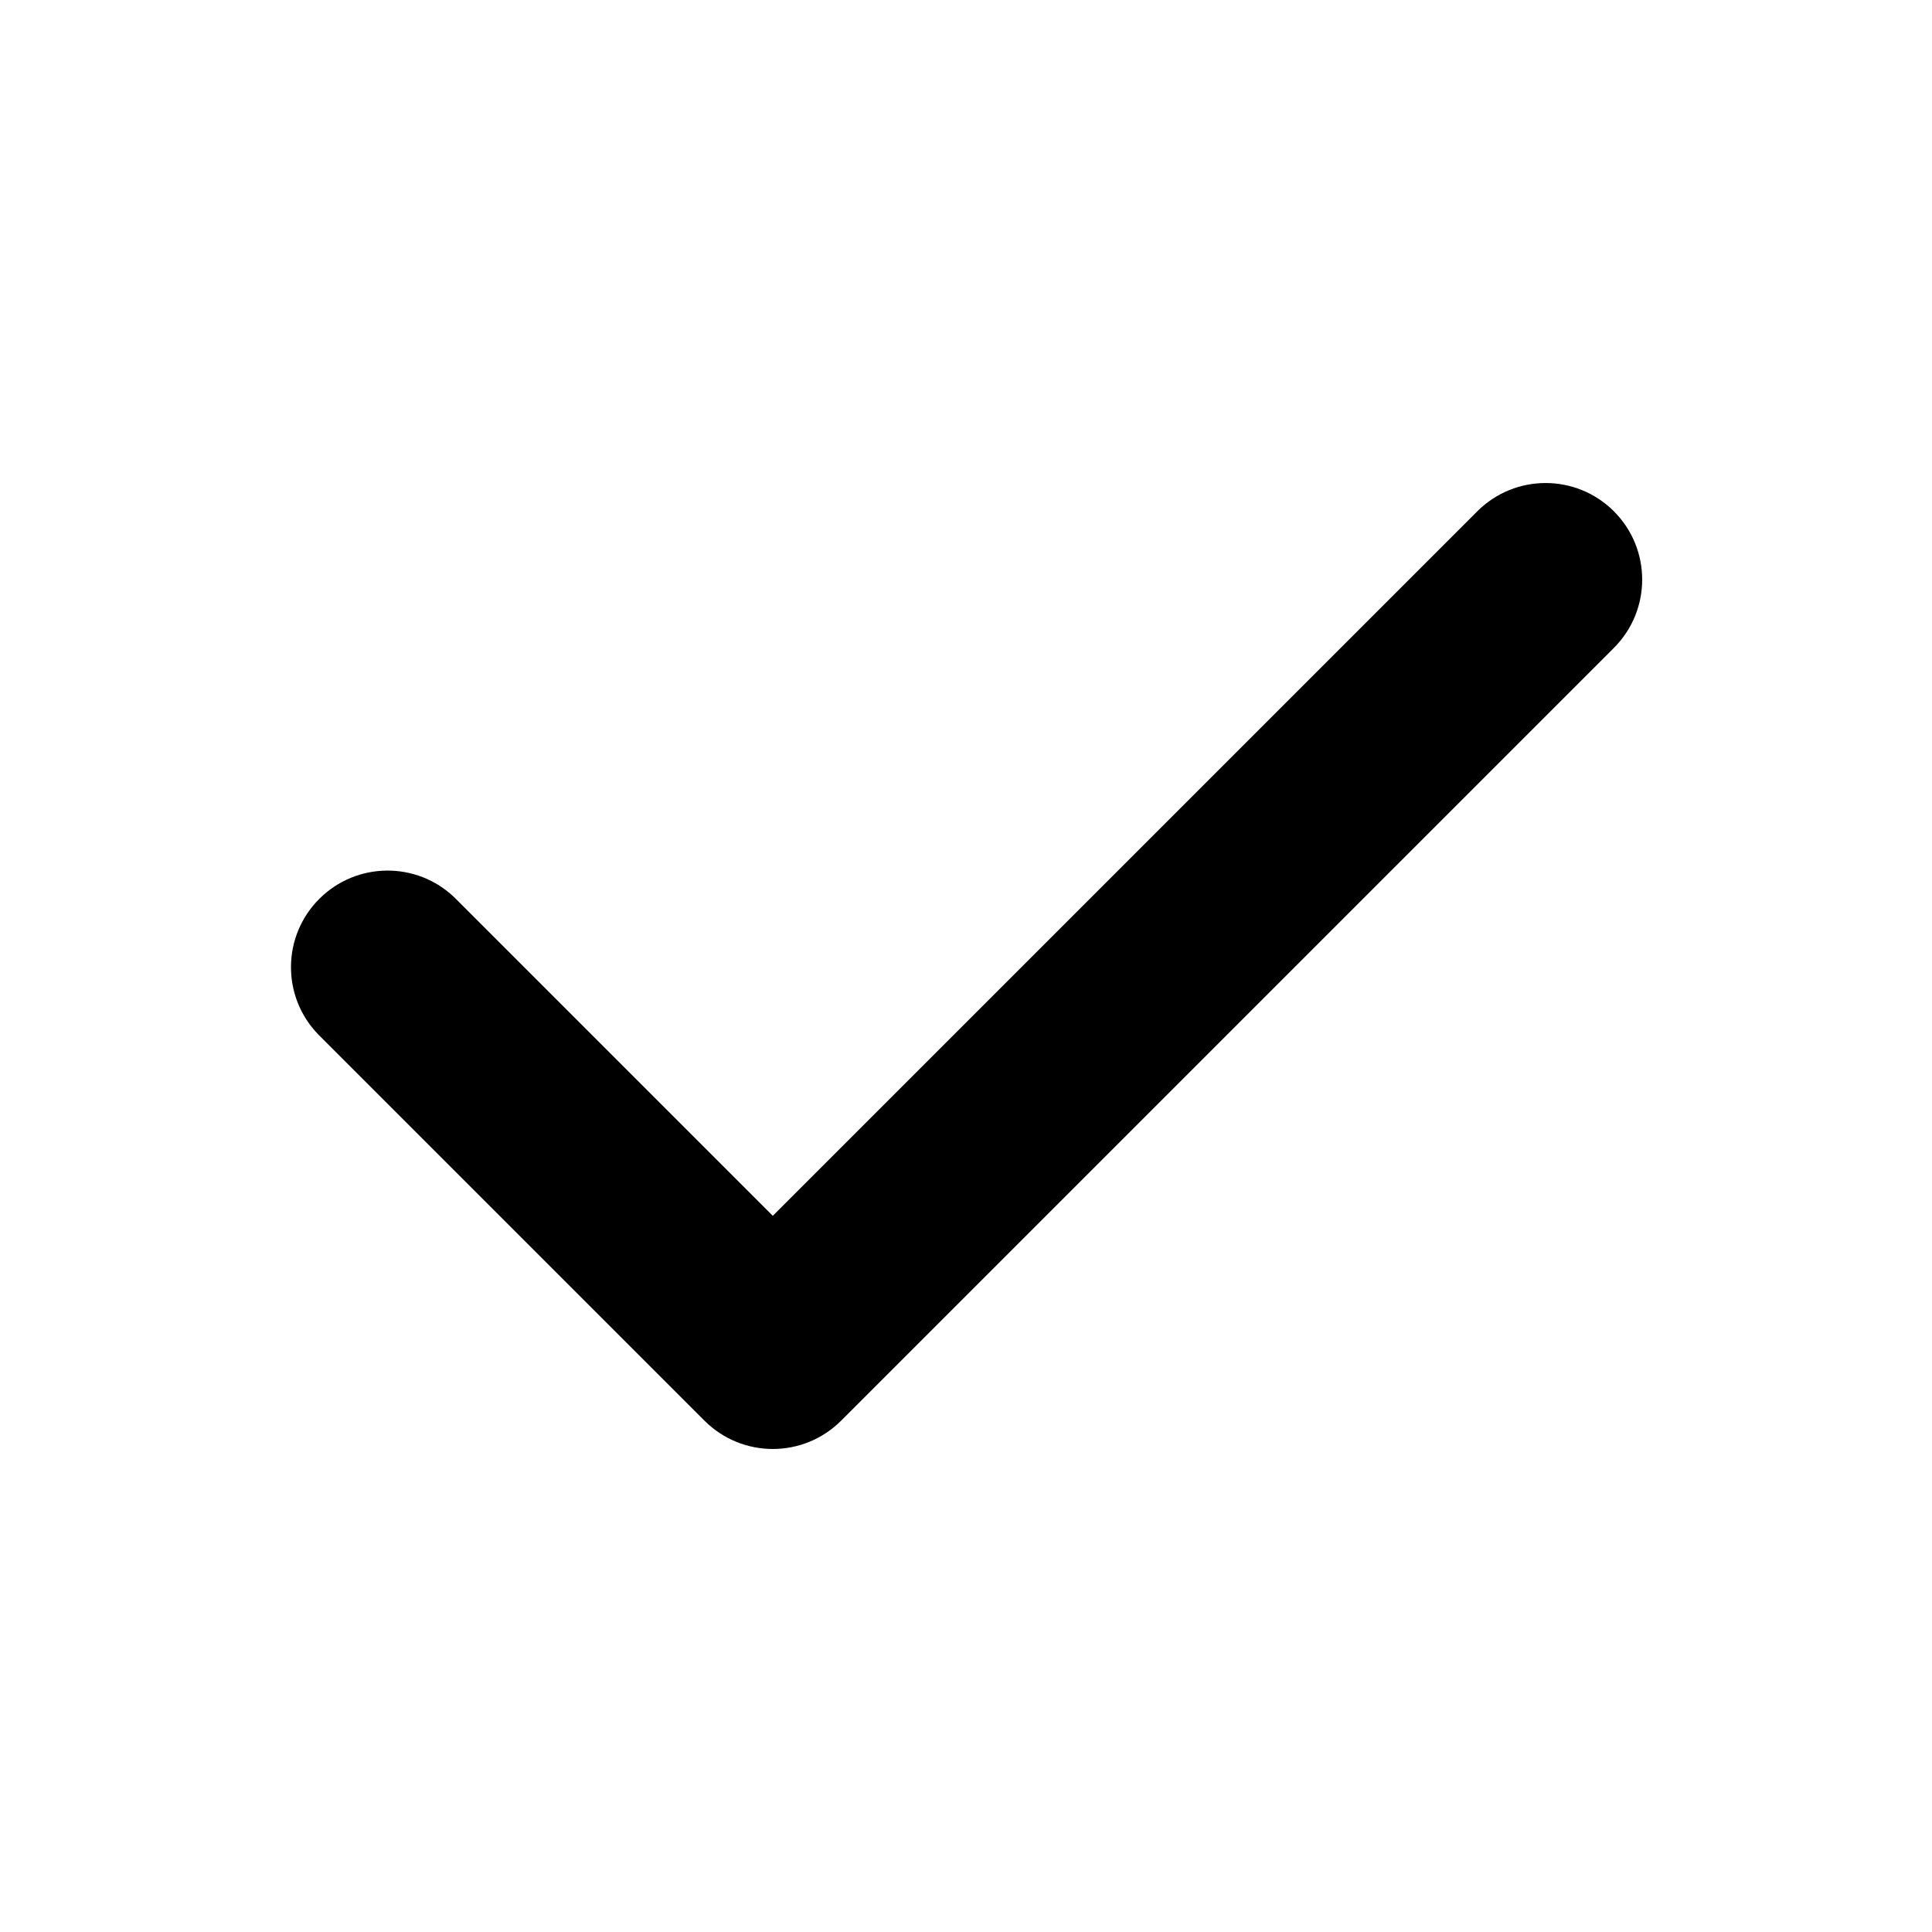
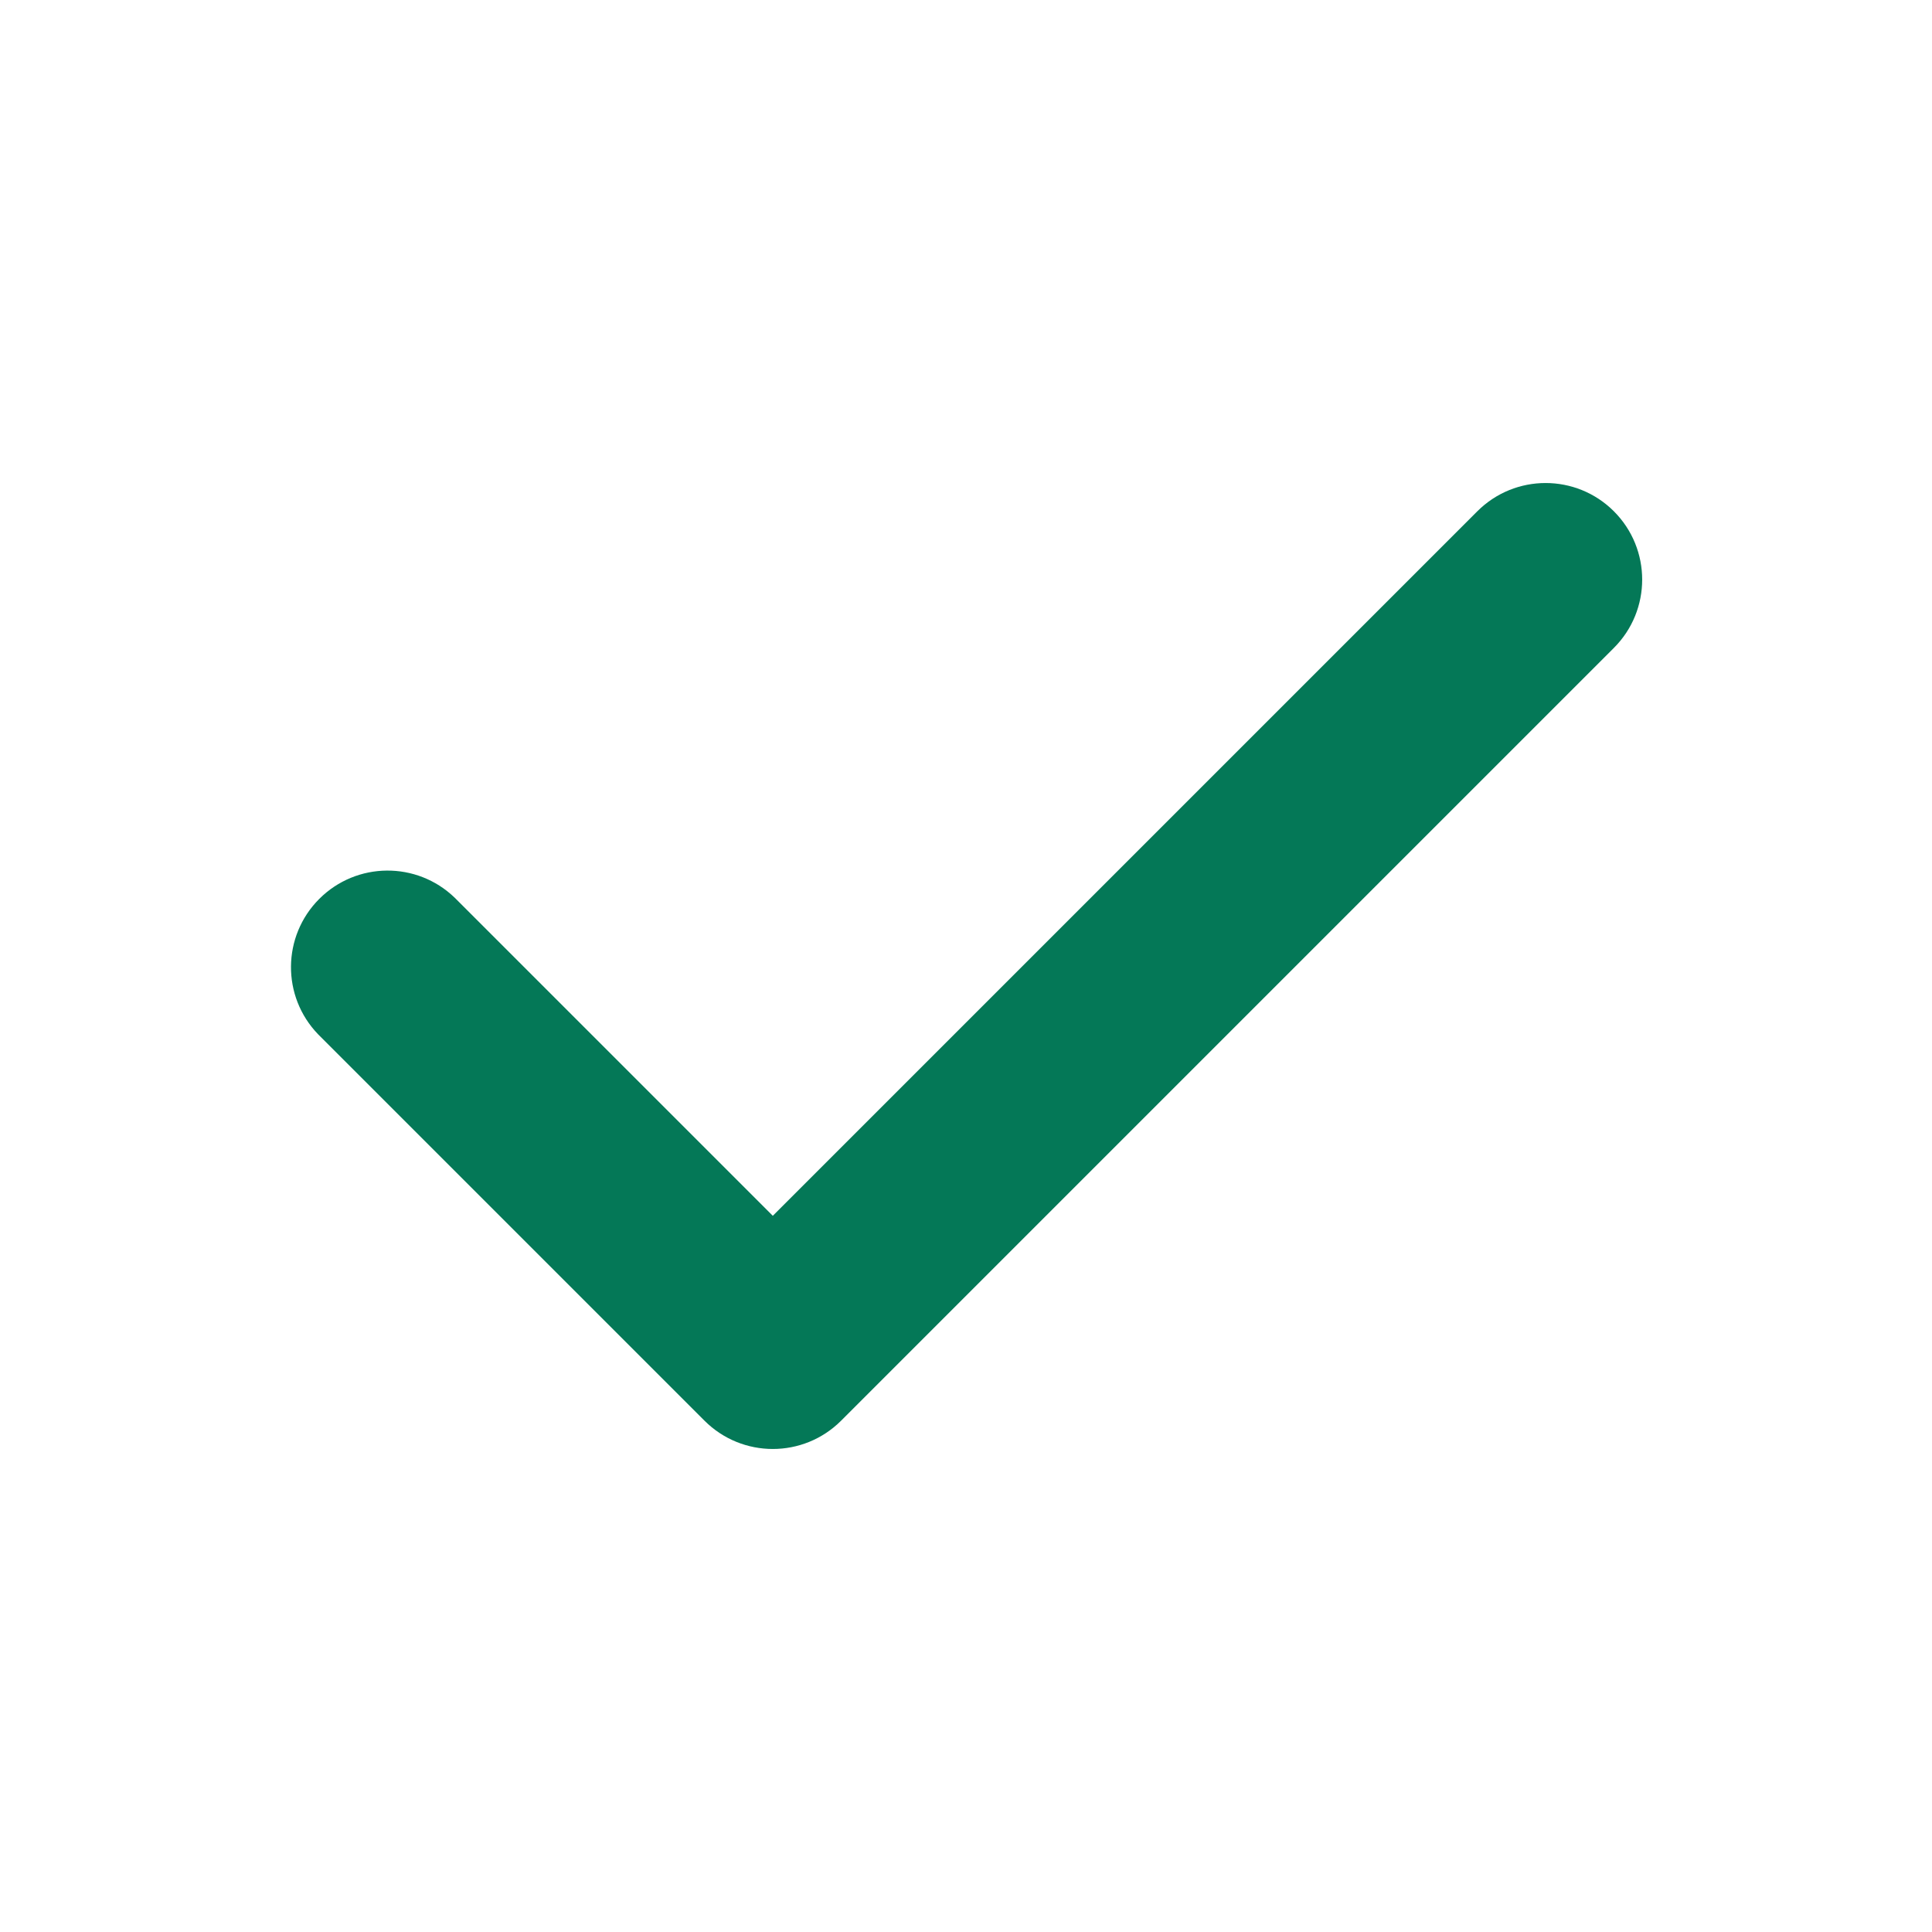
- <svg xmlns="http://www.w3.org/2000/svg" class="h-5 w-5" viewBox="0 0 20 20" fill="currentColor">
+ <svg xmlns="http://www.w3.org/2000/svg" class="h-5 w-5" viewBox="0 0 20 20" fill="#047857">
  <path fill-rule="evenodd" d="M16.707 5.293a1 1 0 010 1.414l-8 8a1 1 0 01-1.414 0l-4-4a1 1 0 011.414-1.414L8 12.586l7.293-7.293a1 1 0 011.414 0z" clip-rule="evenodd" />
</svg>
